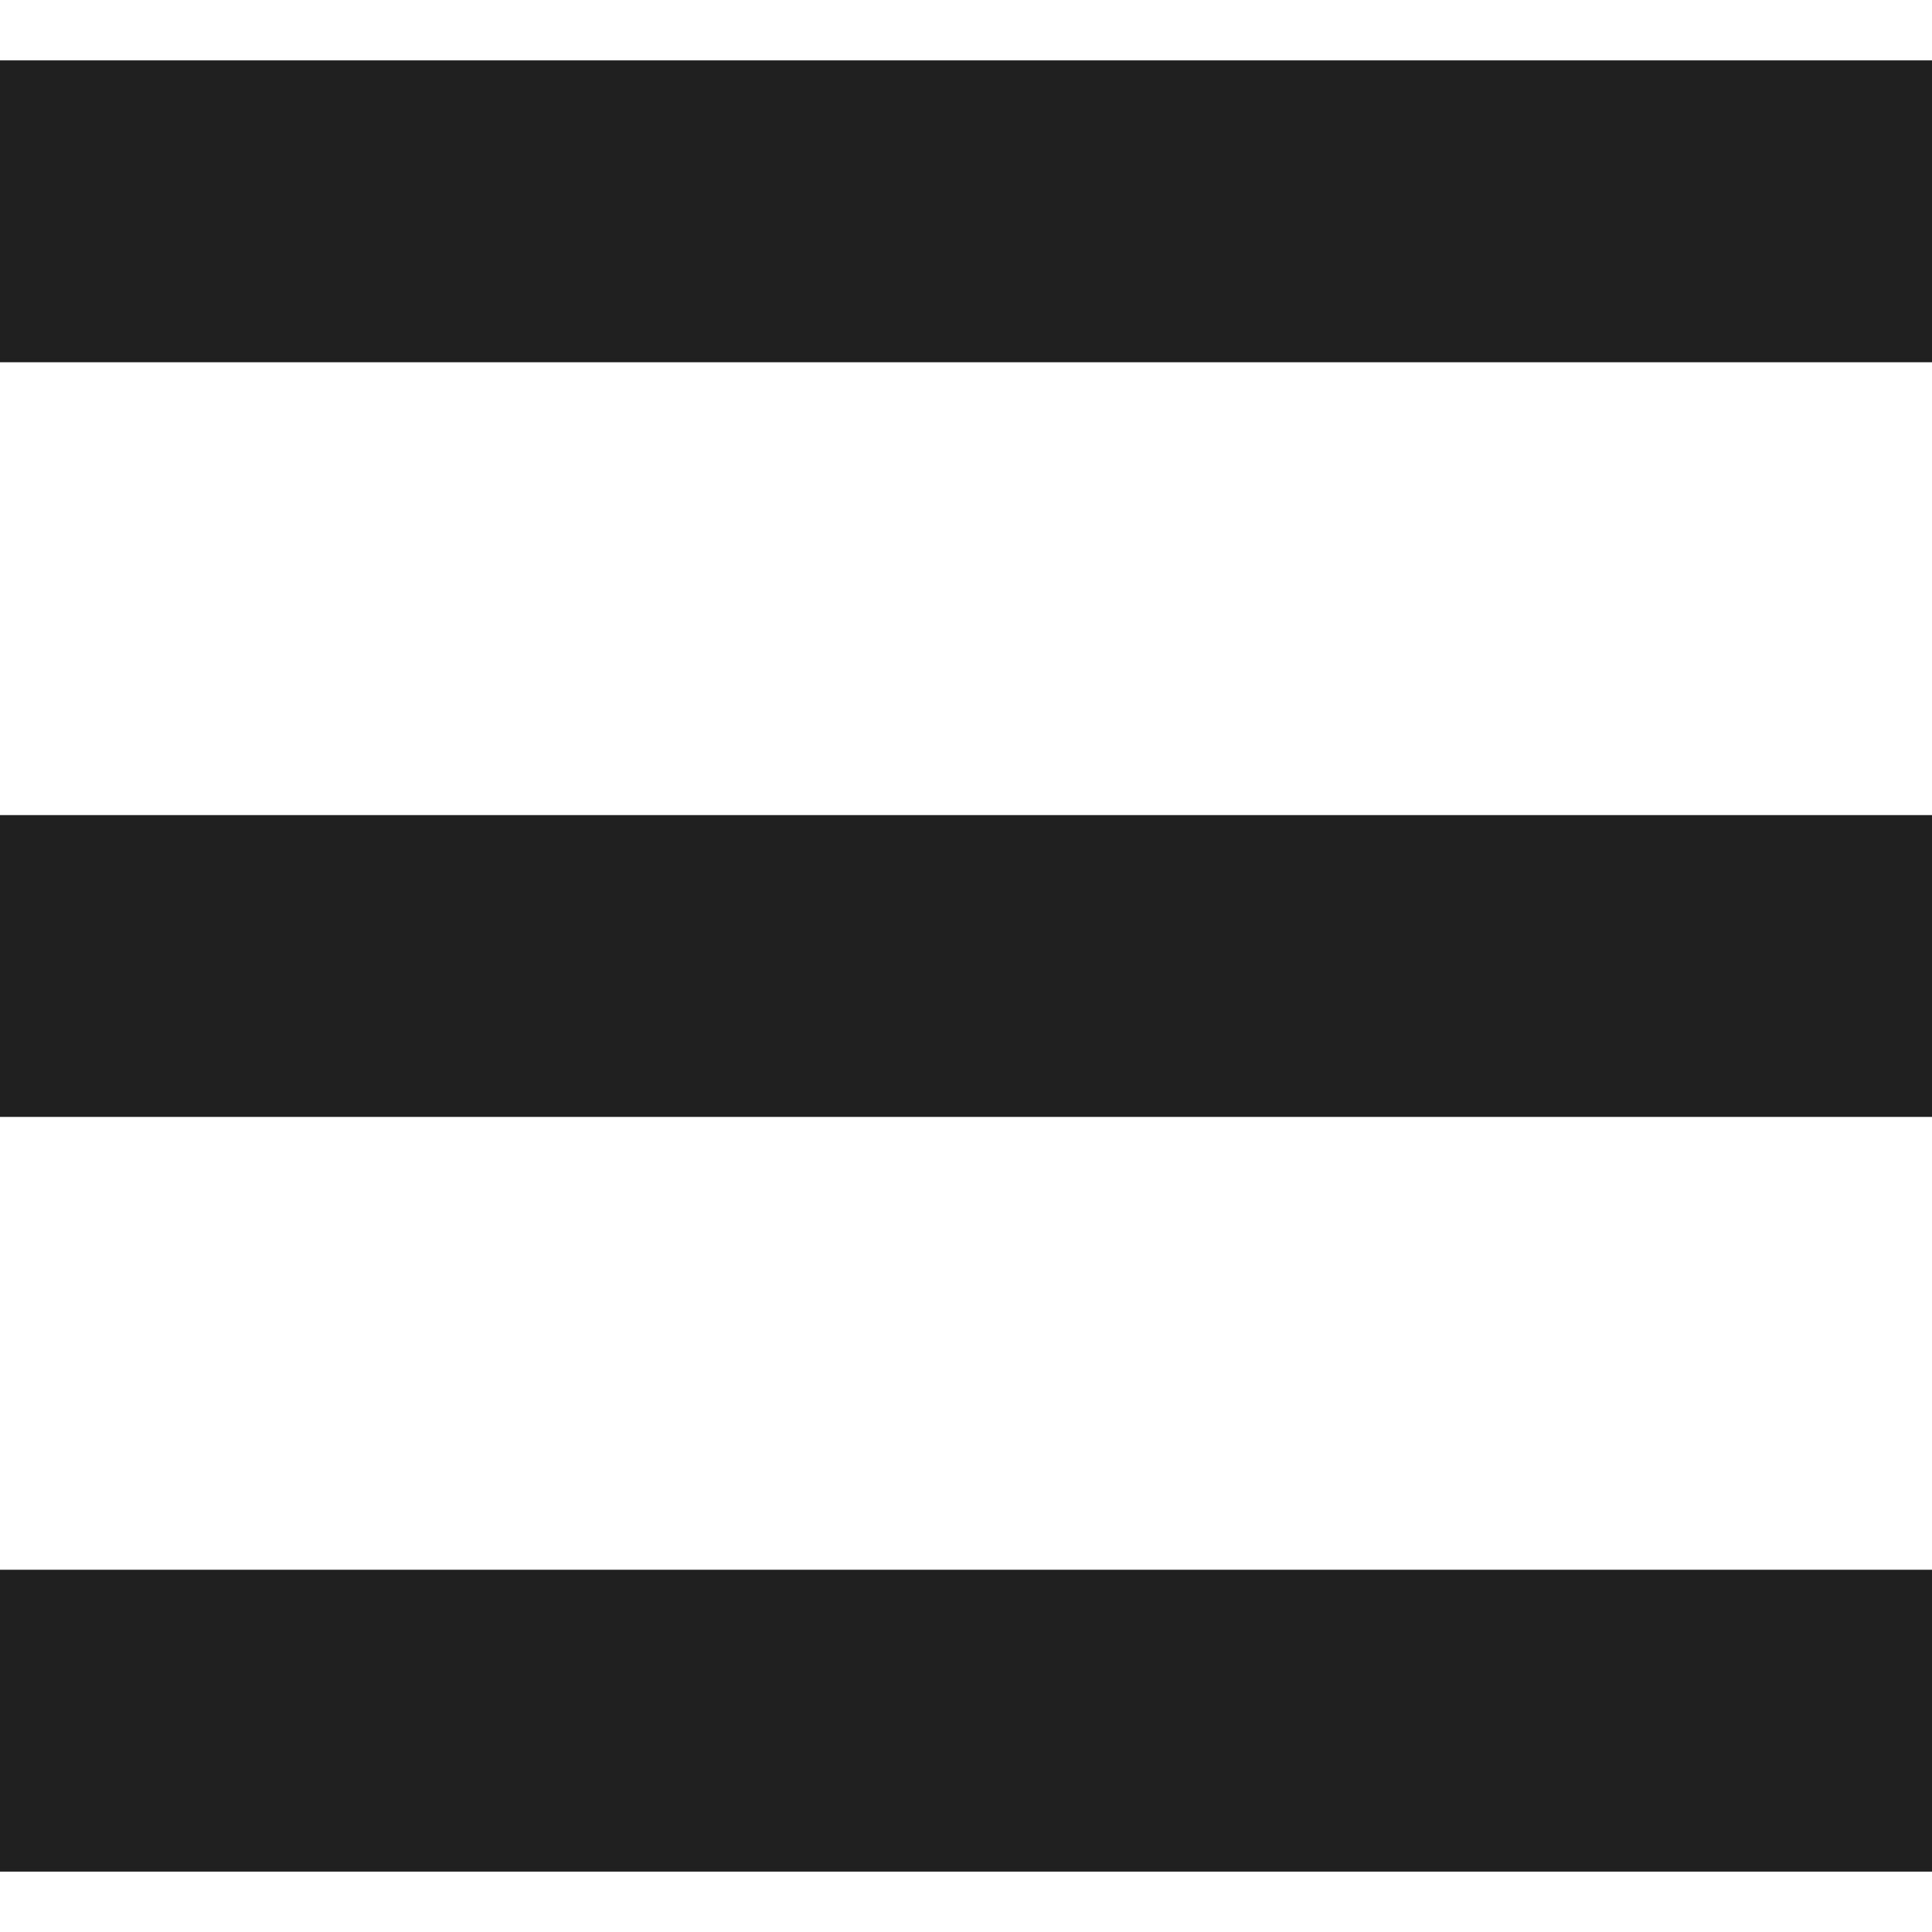
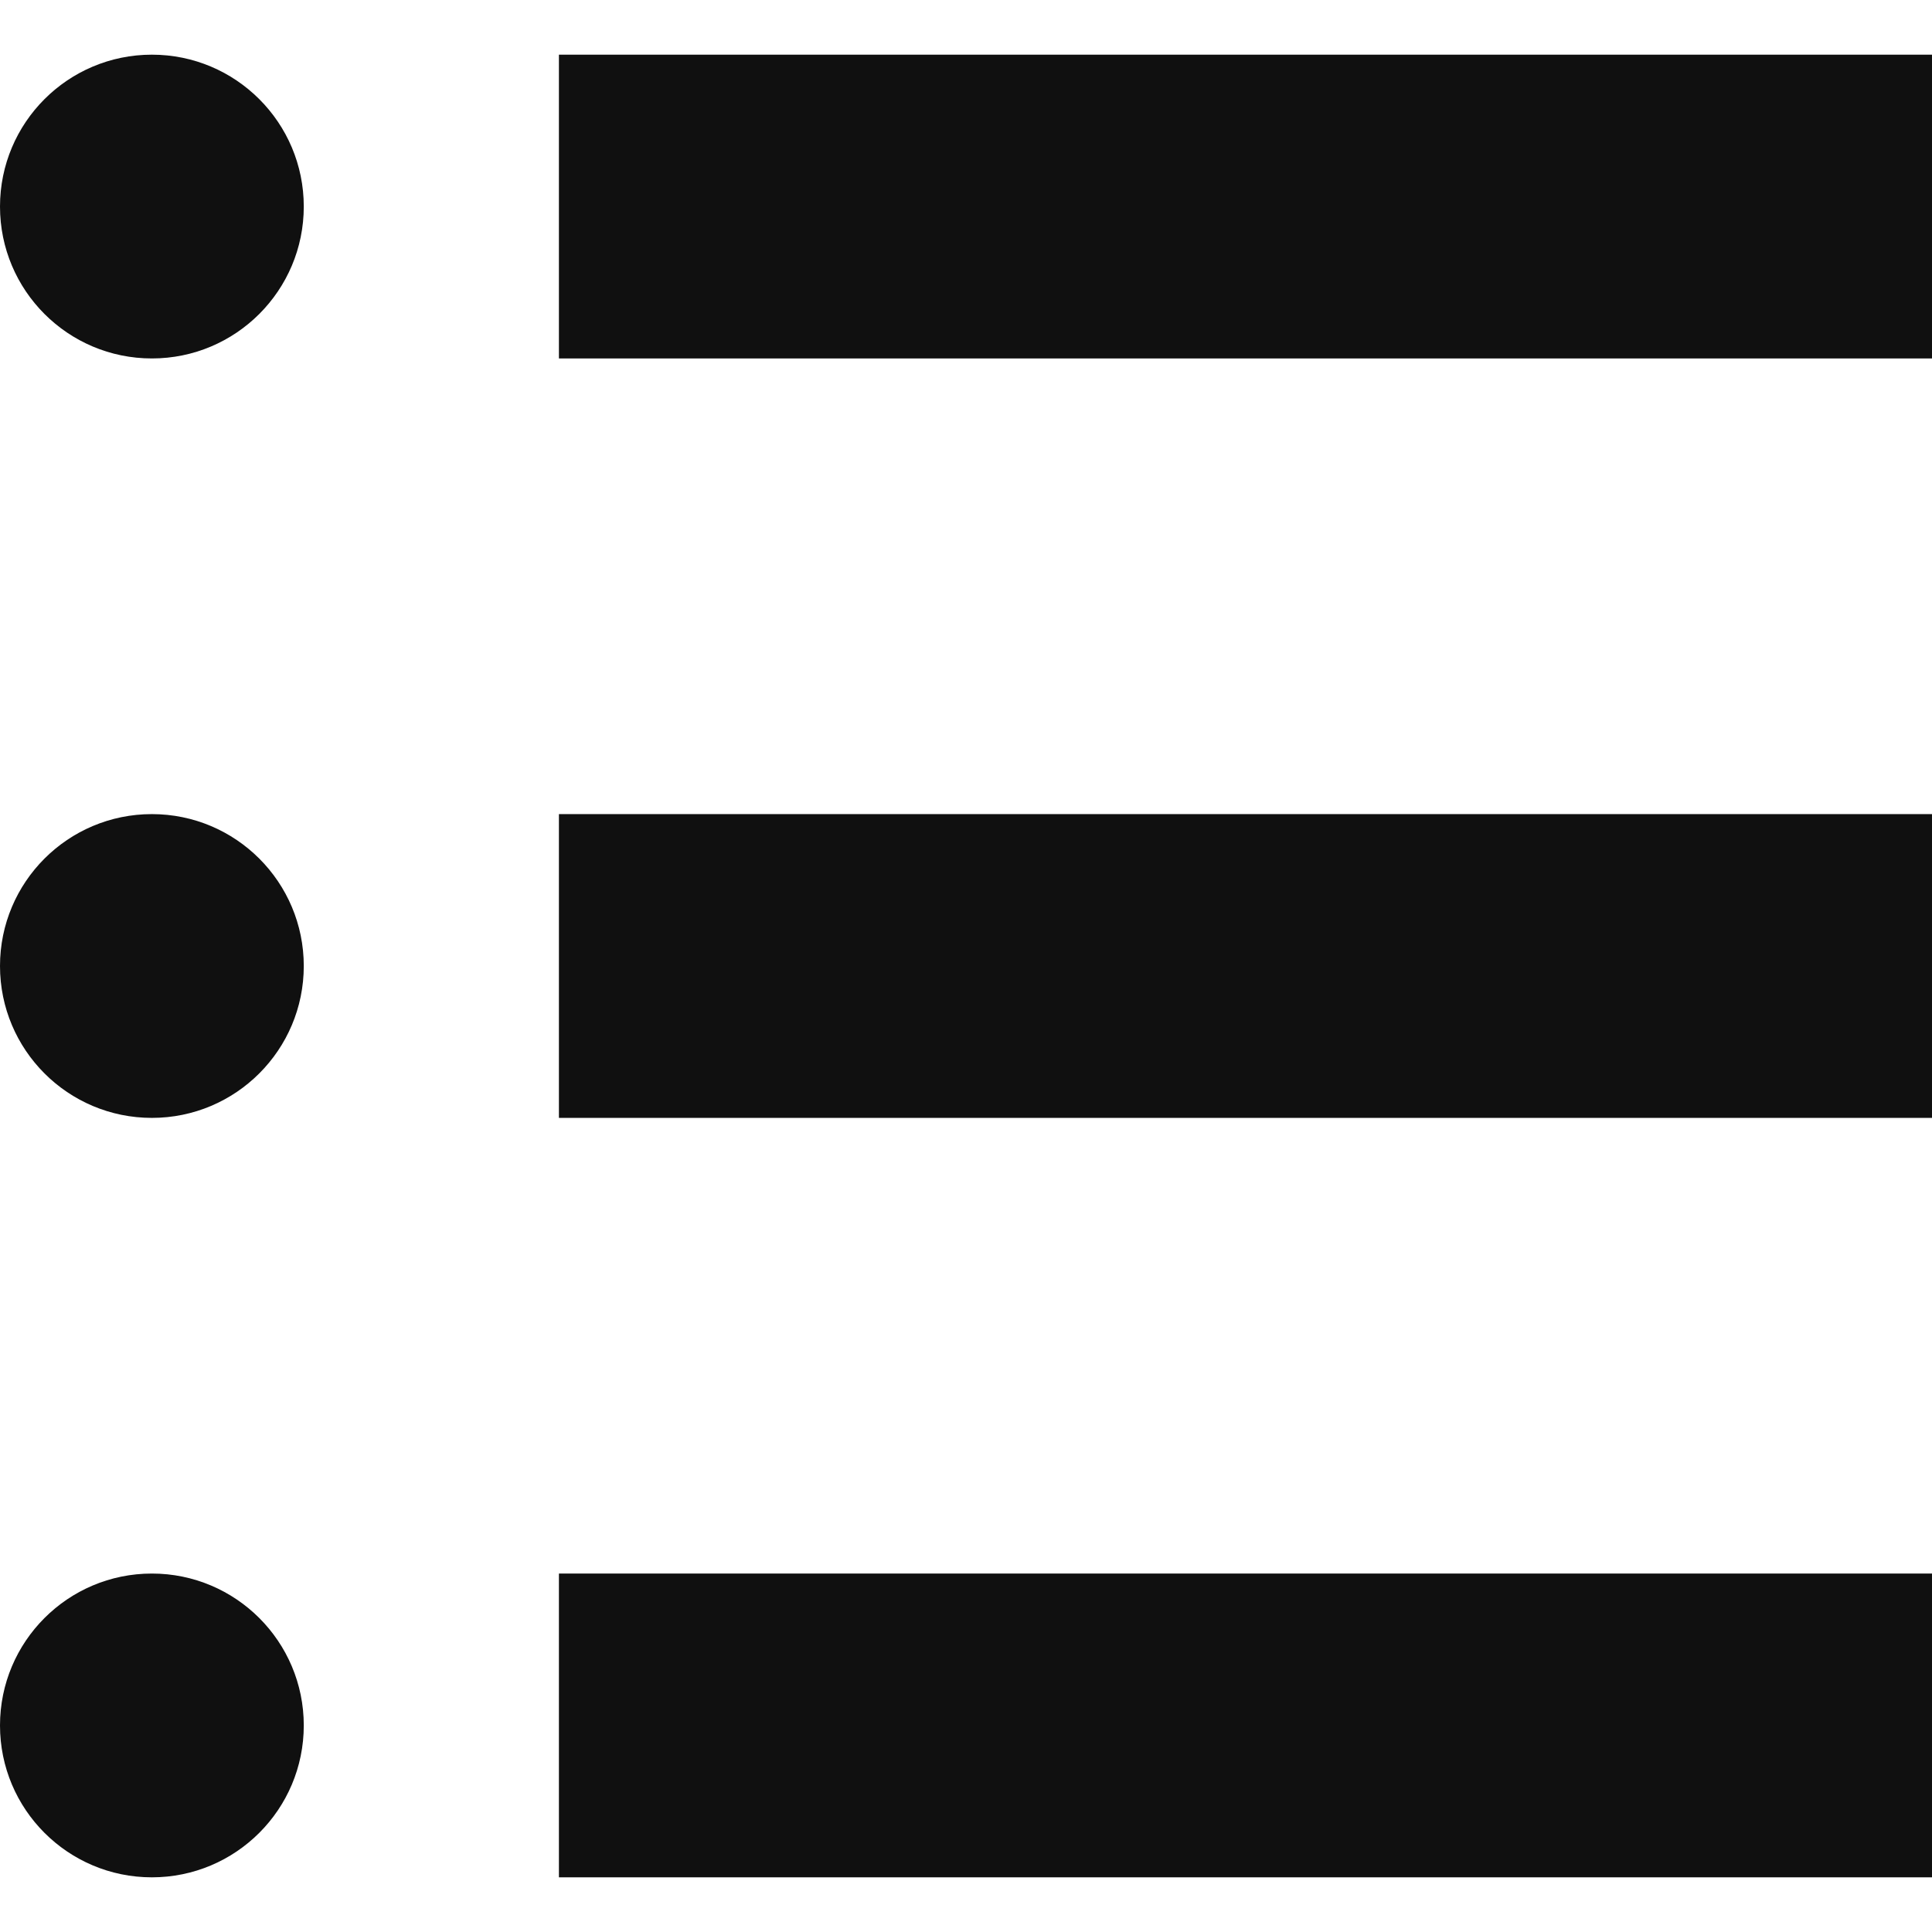
<svg xmlns="http://www.w3.org/2000/svg" version="1.1" id="_x32_" x="0px" y="0px" viewBox="0 0 512 512" style="width: 256px; height: 256px; opacity: 1;" xml:space="preserve">
  <style type="text/css">
	.st0{fill:#4B4B4B;}
</style>
  <g>
-     <rect y="16" class="st0" width="512" height="80" style="fill: rgb(32, 32, 32);" />
-     <rect y="216.008" class="st0" width="512" height="79.984" style="fill: rgb(32, 32, 32);" />
-     <rect y="416" class="st0" width="512" height="80" style="fill: rgb(32, 32, 32);" />
+     <path class="st0" d="M40.252,14.489C18.019,14.489,0,32.507,0,54.741c0,22.233,18.019,40.252,40.252,40.252   c22.225,0,40.252-18.019,40.252-40.252C80.504,32.507,62.477,14.489,40.252,14.489z" style="fill: rgb(16, 16, 16);" />
+     <rect x="148.122" y="14.489" class="st0" width="363.878" height="80.504" style="fill: rgb(16, 16, 16);" />
+     <path class="st0" d="M40.252,215.748C18.019,215.748,0,233.767,0,256c0,22.233,18.019,40.252,40.252,40.252   c22.225,0,40.252-18.019,40.252-40.252C80.504,233.767,62.477,215.748,40.252,215.748z" style="fill: rgb(16, 16, 16);" />
+     <rect x="148.122" y="215.748" class="st0" width="363.878" height="80.504" style="fill: rgb(16, 16, 16);" />
+     <path class="st0" d="M40.252,417.007C18.019,417.007,0,435.026,0,457.259c0,22.232,18.019,40.252,40.252,40.252   c22.225,0,40.252-18.019,40.252-40.252C80.504,435.026,62.477,417.007,40.252,417.007z" style="fill: rgb(16, 16, 16);" />
+     <rect x="148.122" y="417.007" class="st0" width="363.878" height="80.504" style="fill: rgb(16, 16, 16);" />
  </g>
</svg>
